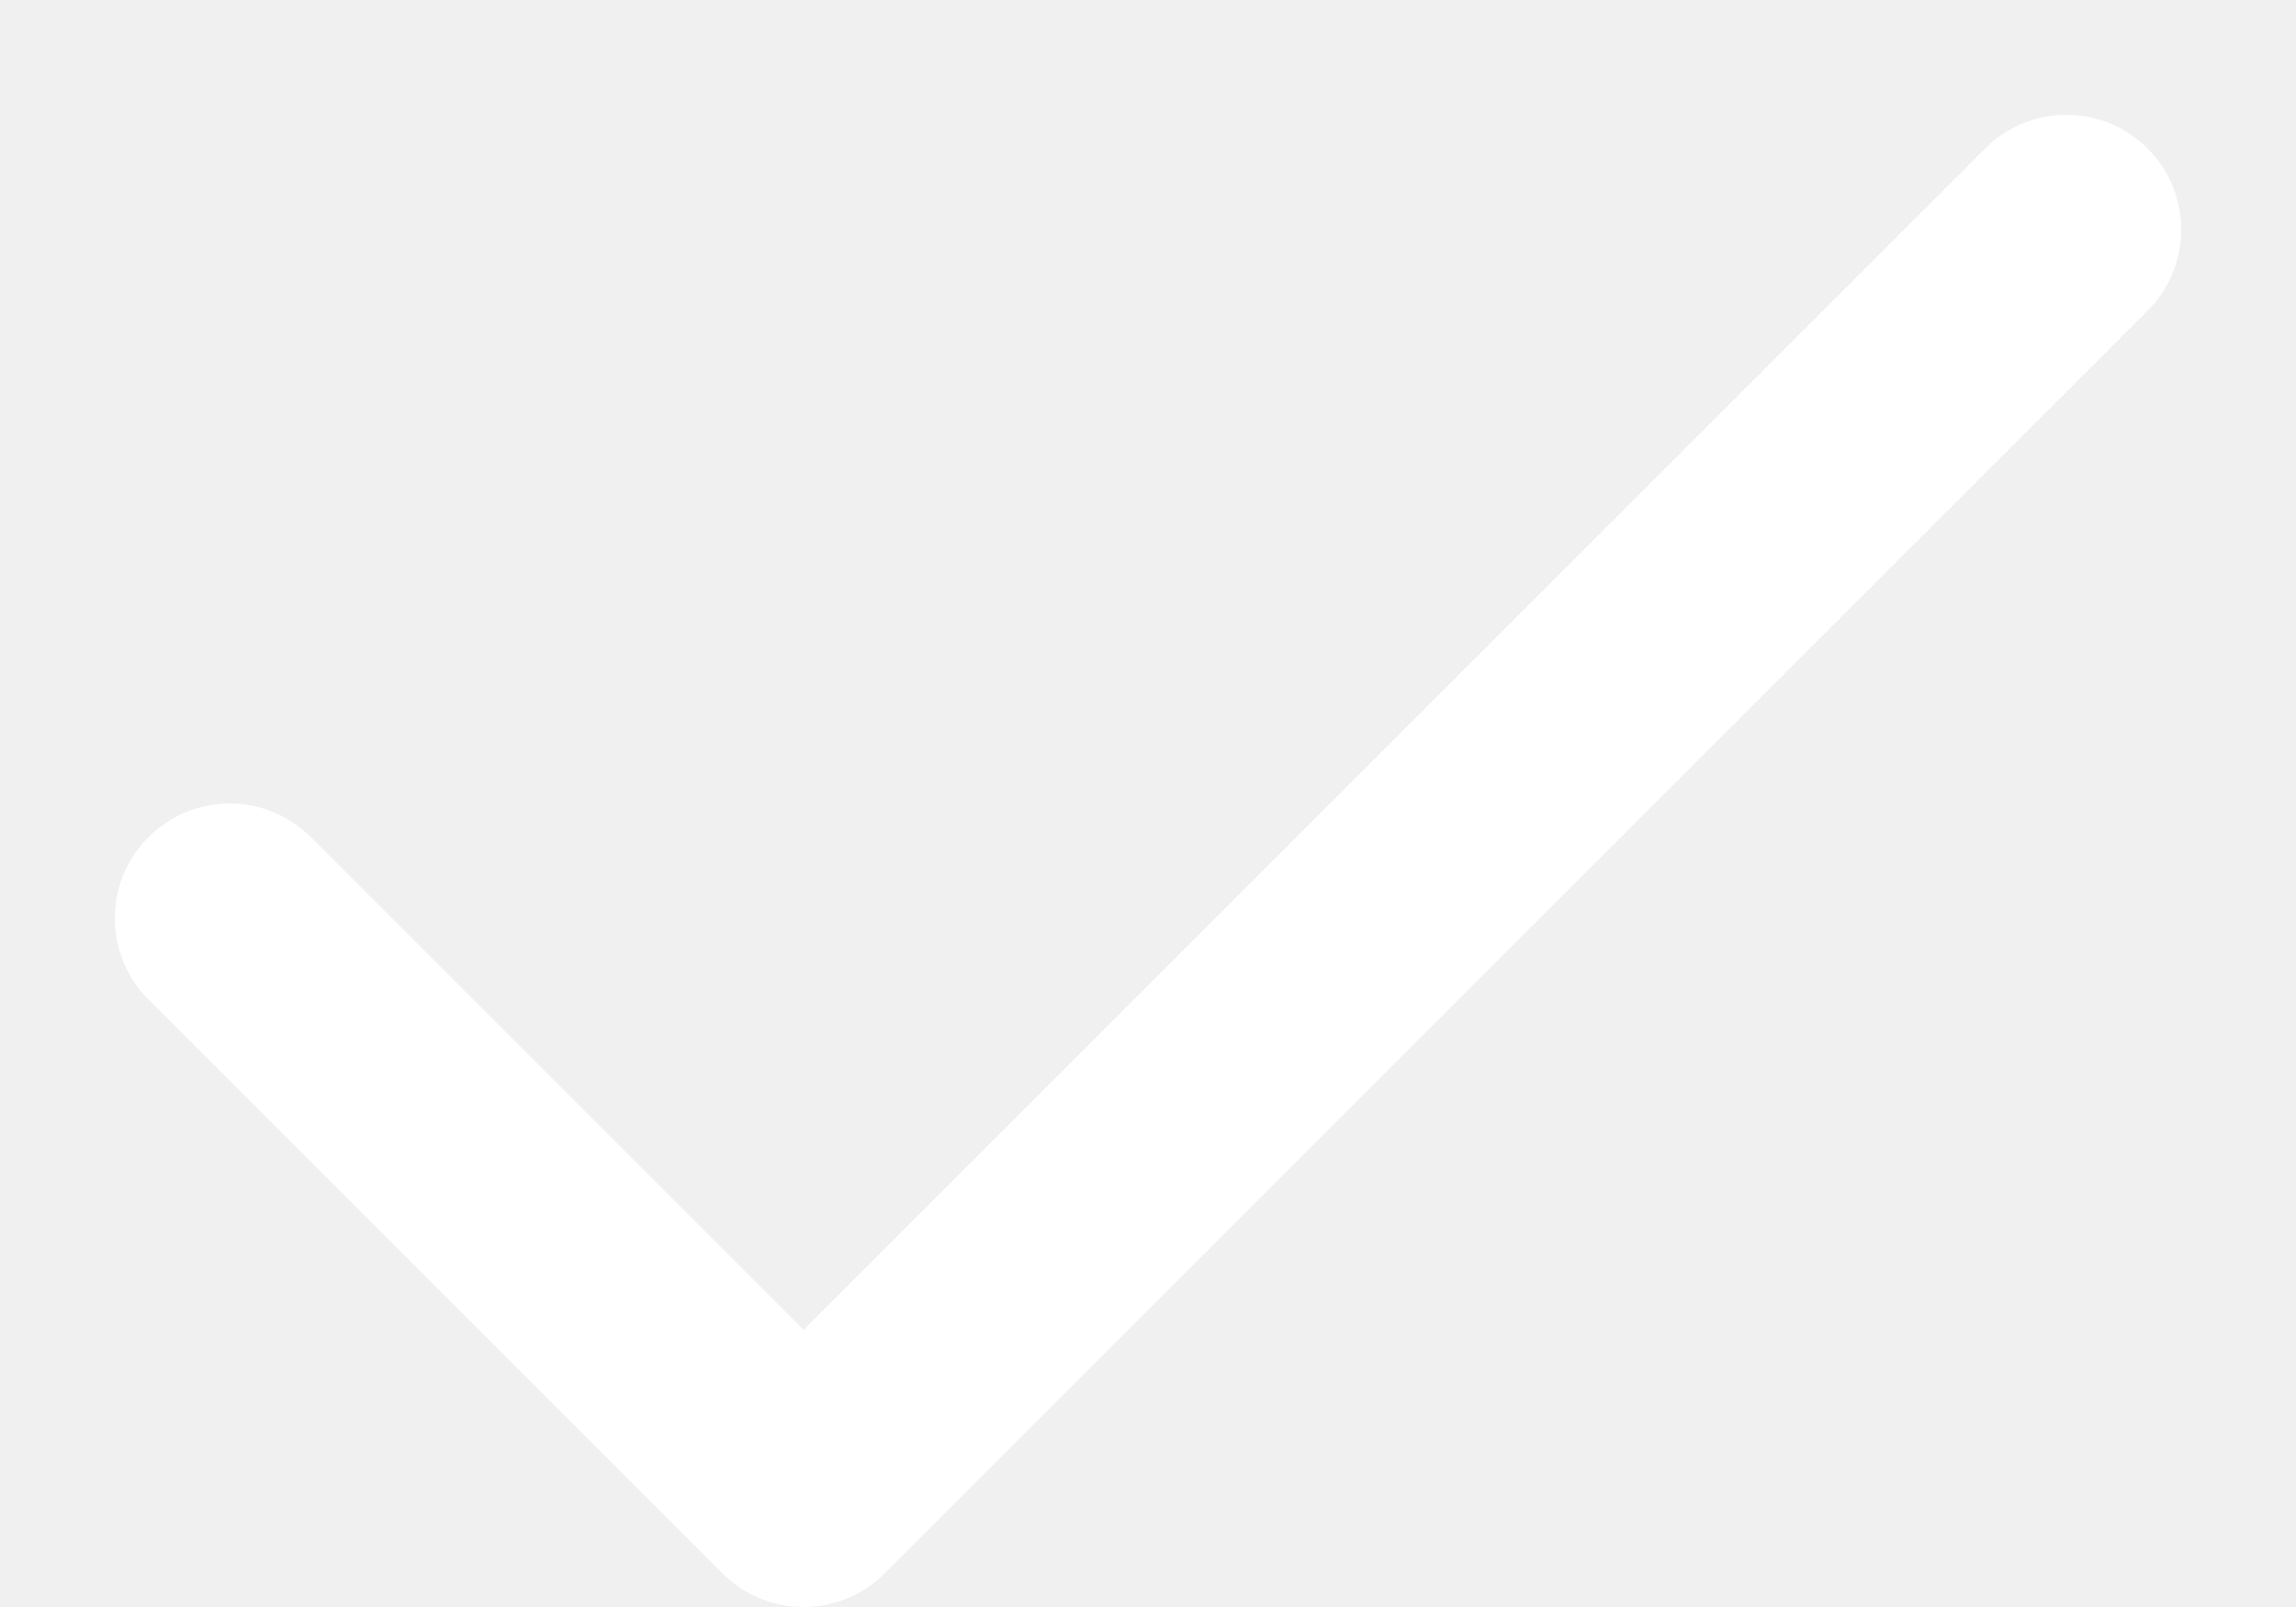
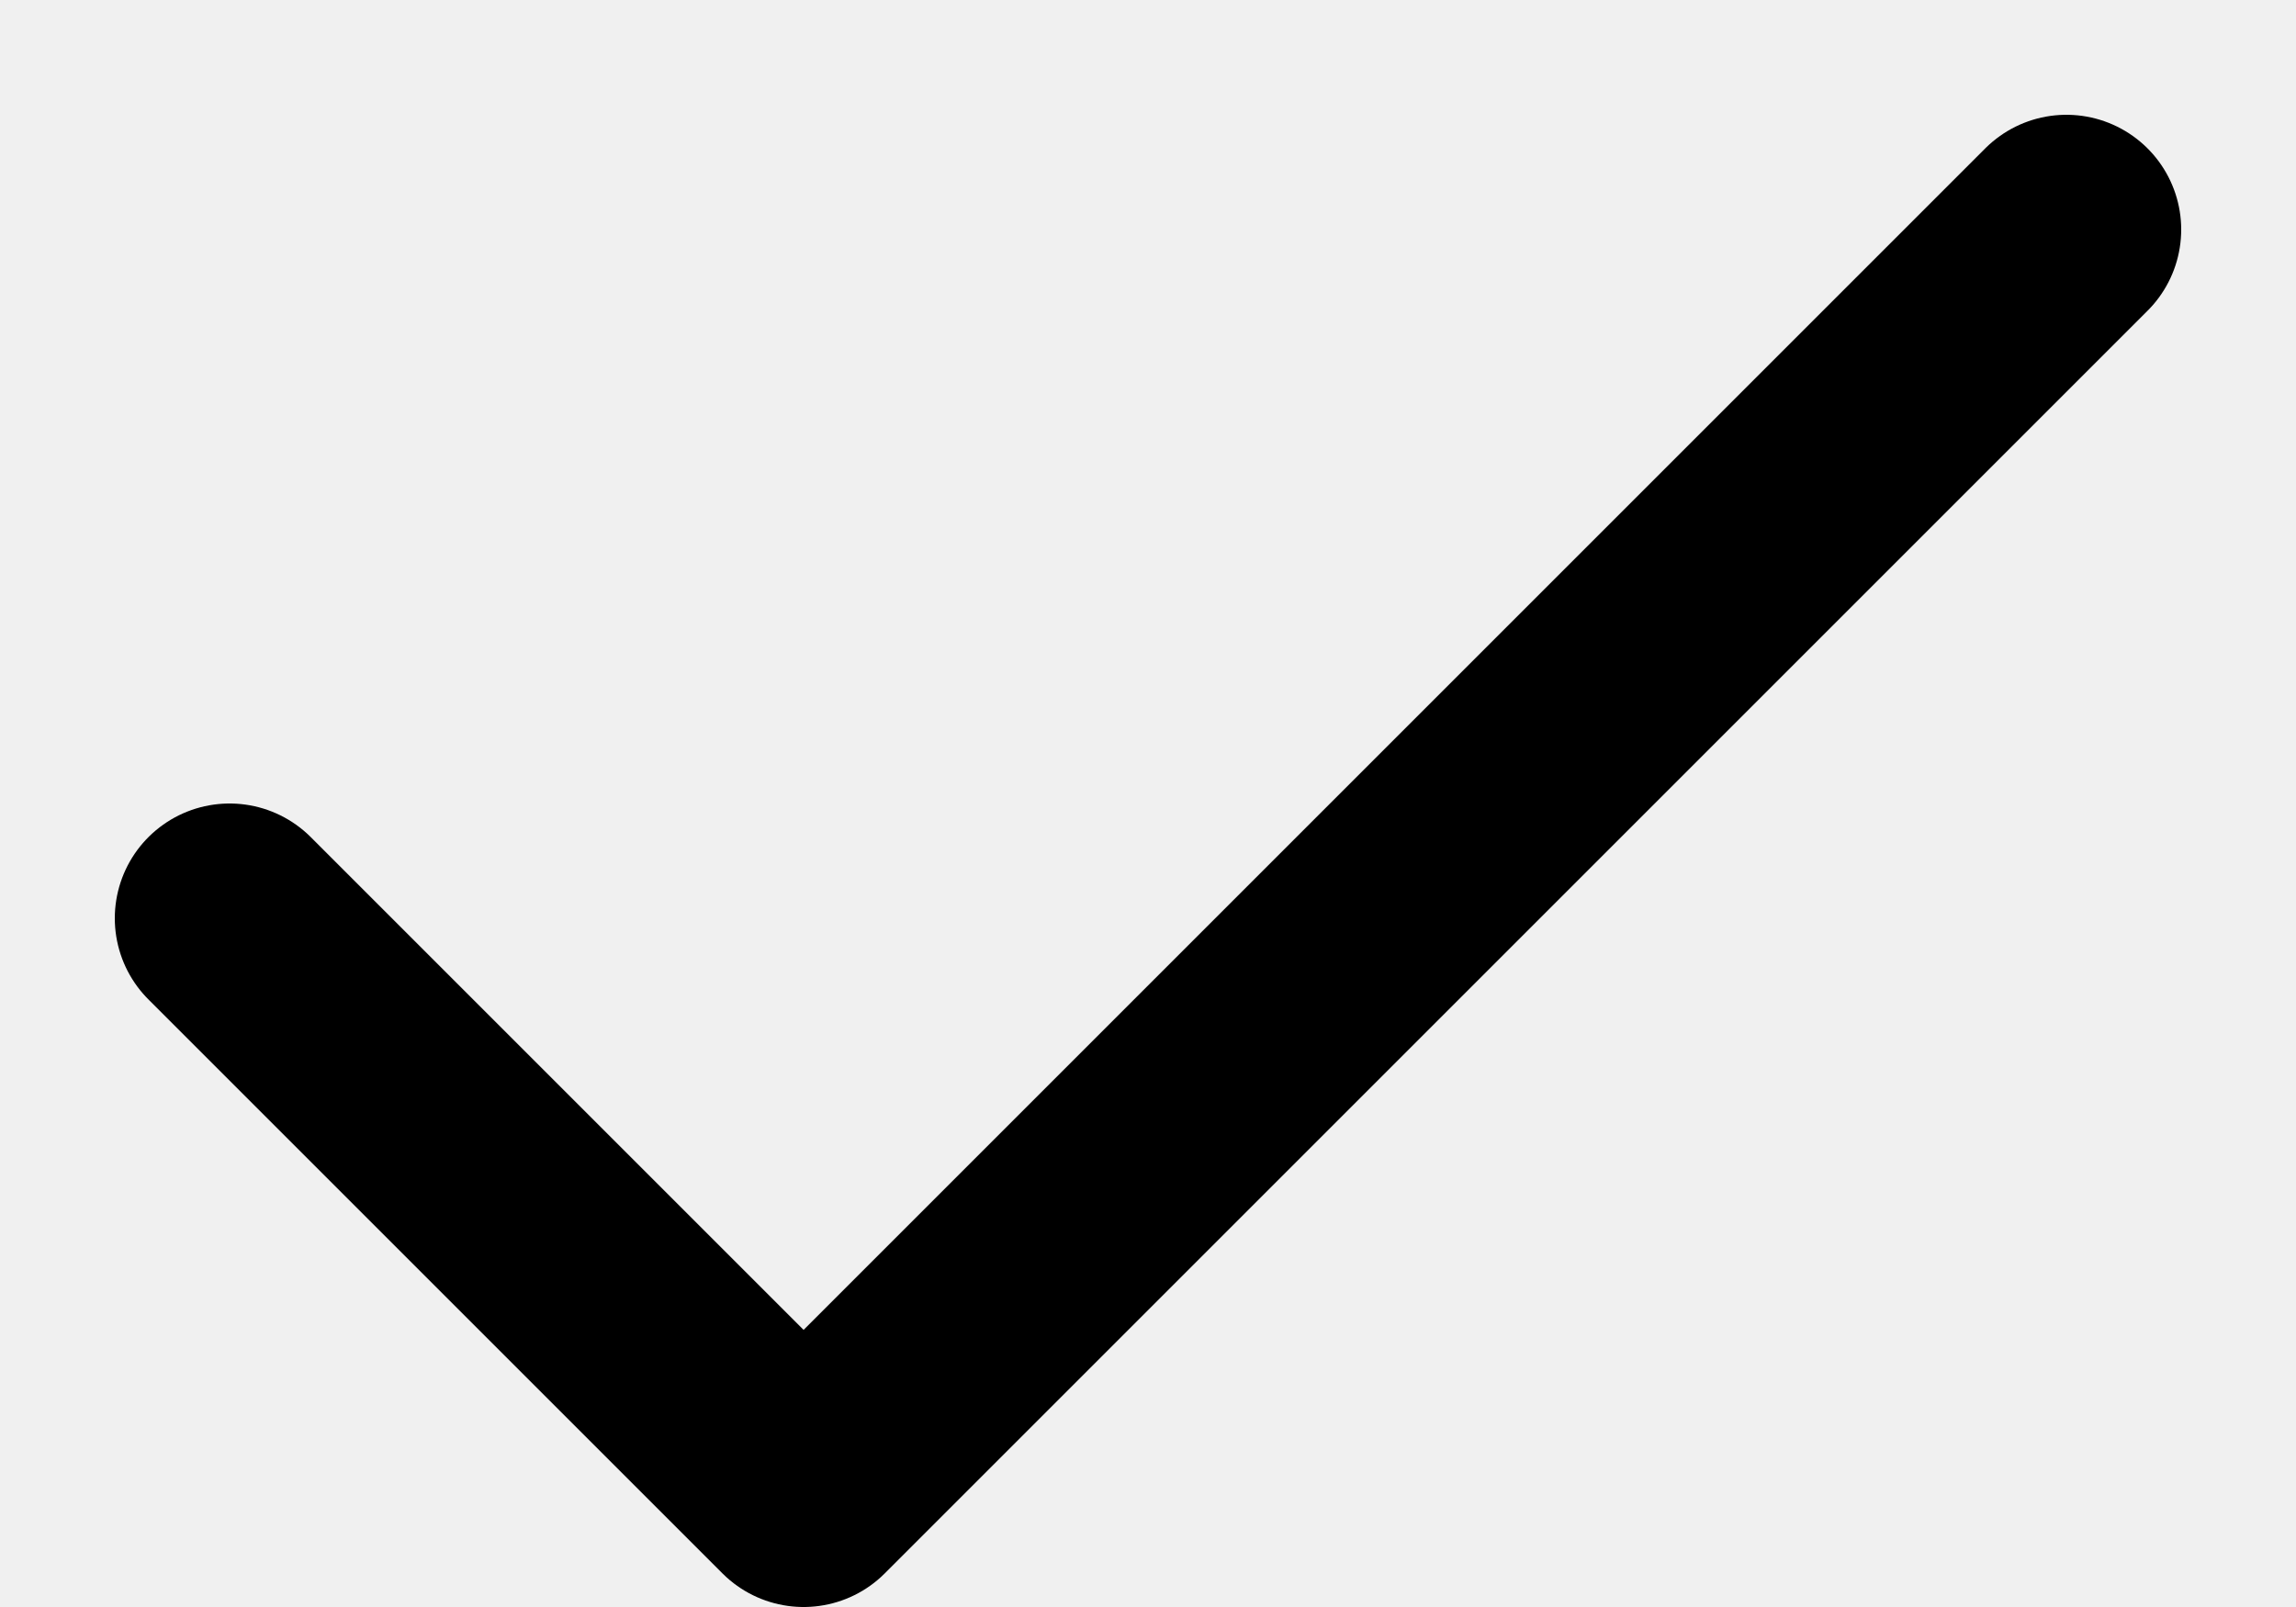
<svg xmlns="http://www.w3.org/2000/svg" width="100%" height="auto" viewBox="0 0 10 7" fill="none">
-   <path d="M9 1L3.5 6.5L1 4" stroke="white" stroke-linecap="round" stroke-linejoin="round" />
+   <path d="M9 1L3.5 6.5L1 4" stroke="currentColor" stroke-linecap="round" stroke-linejoin="round" />
</svg>
